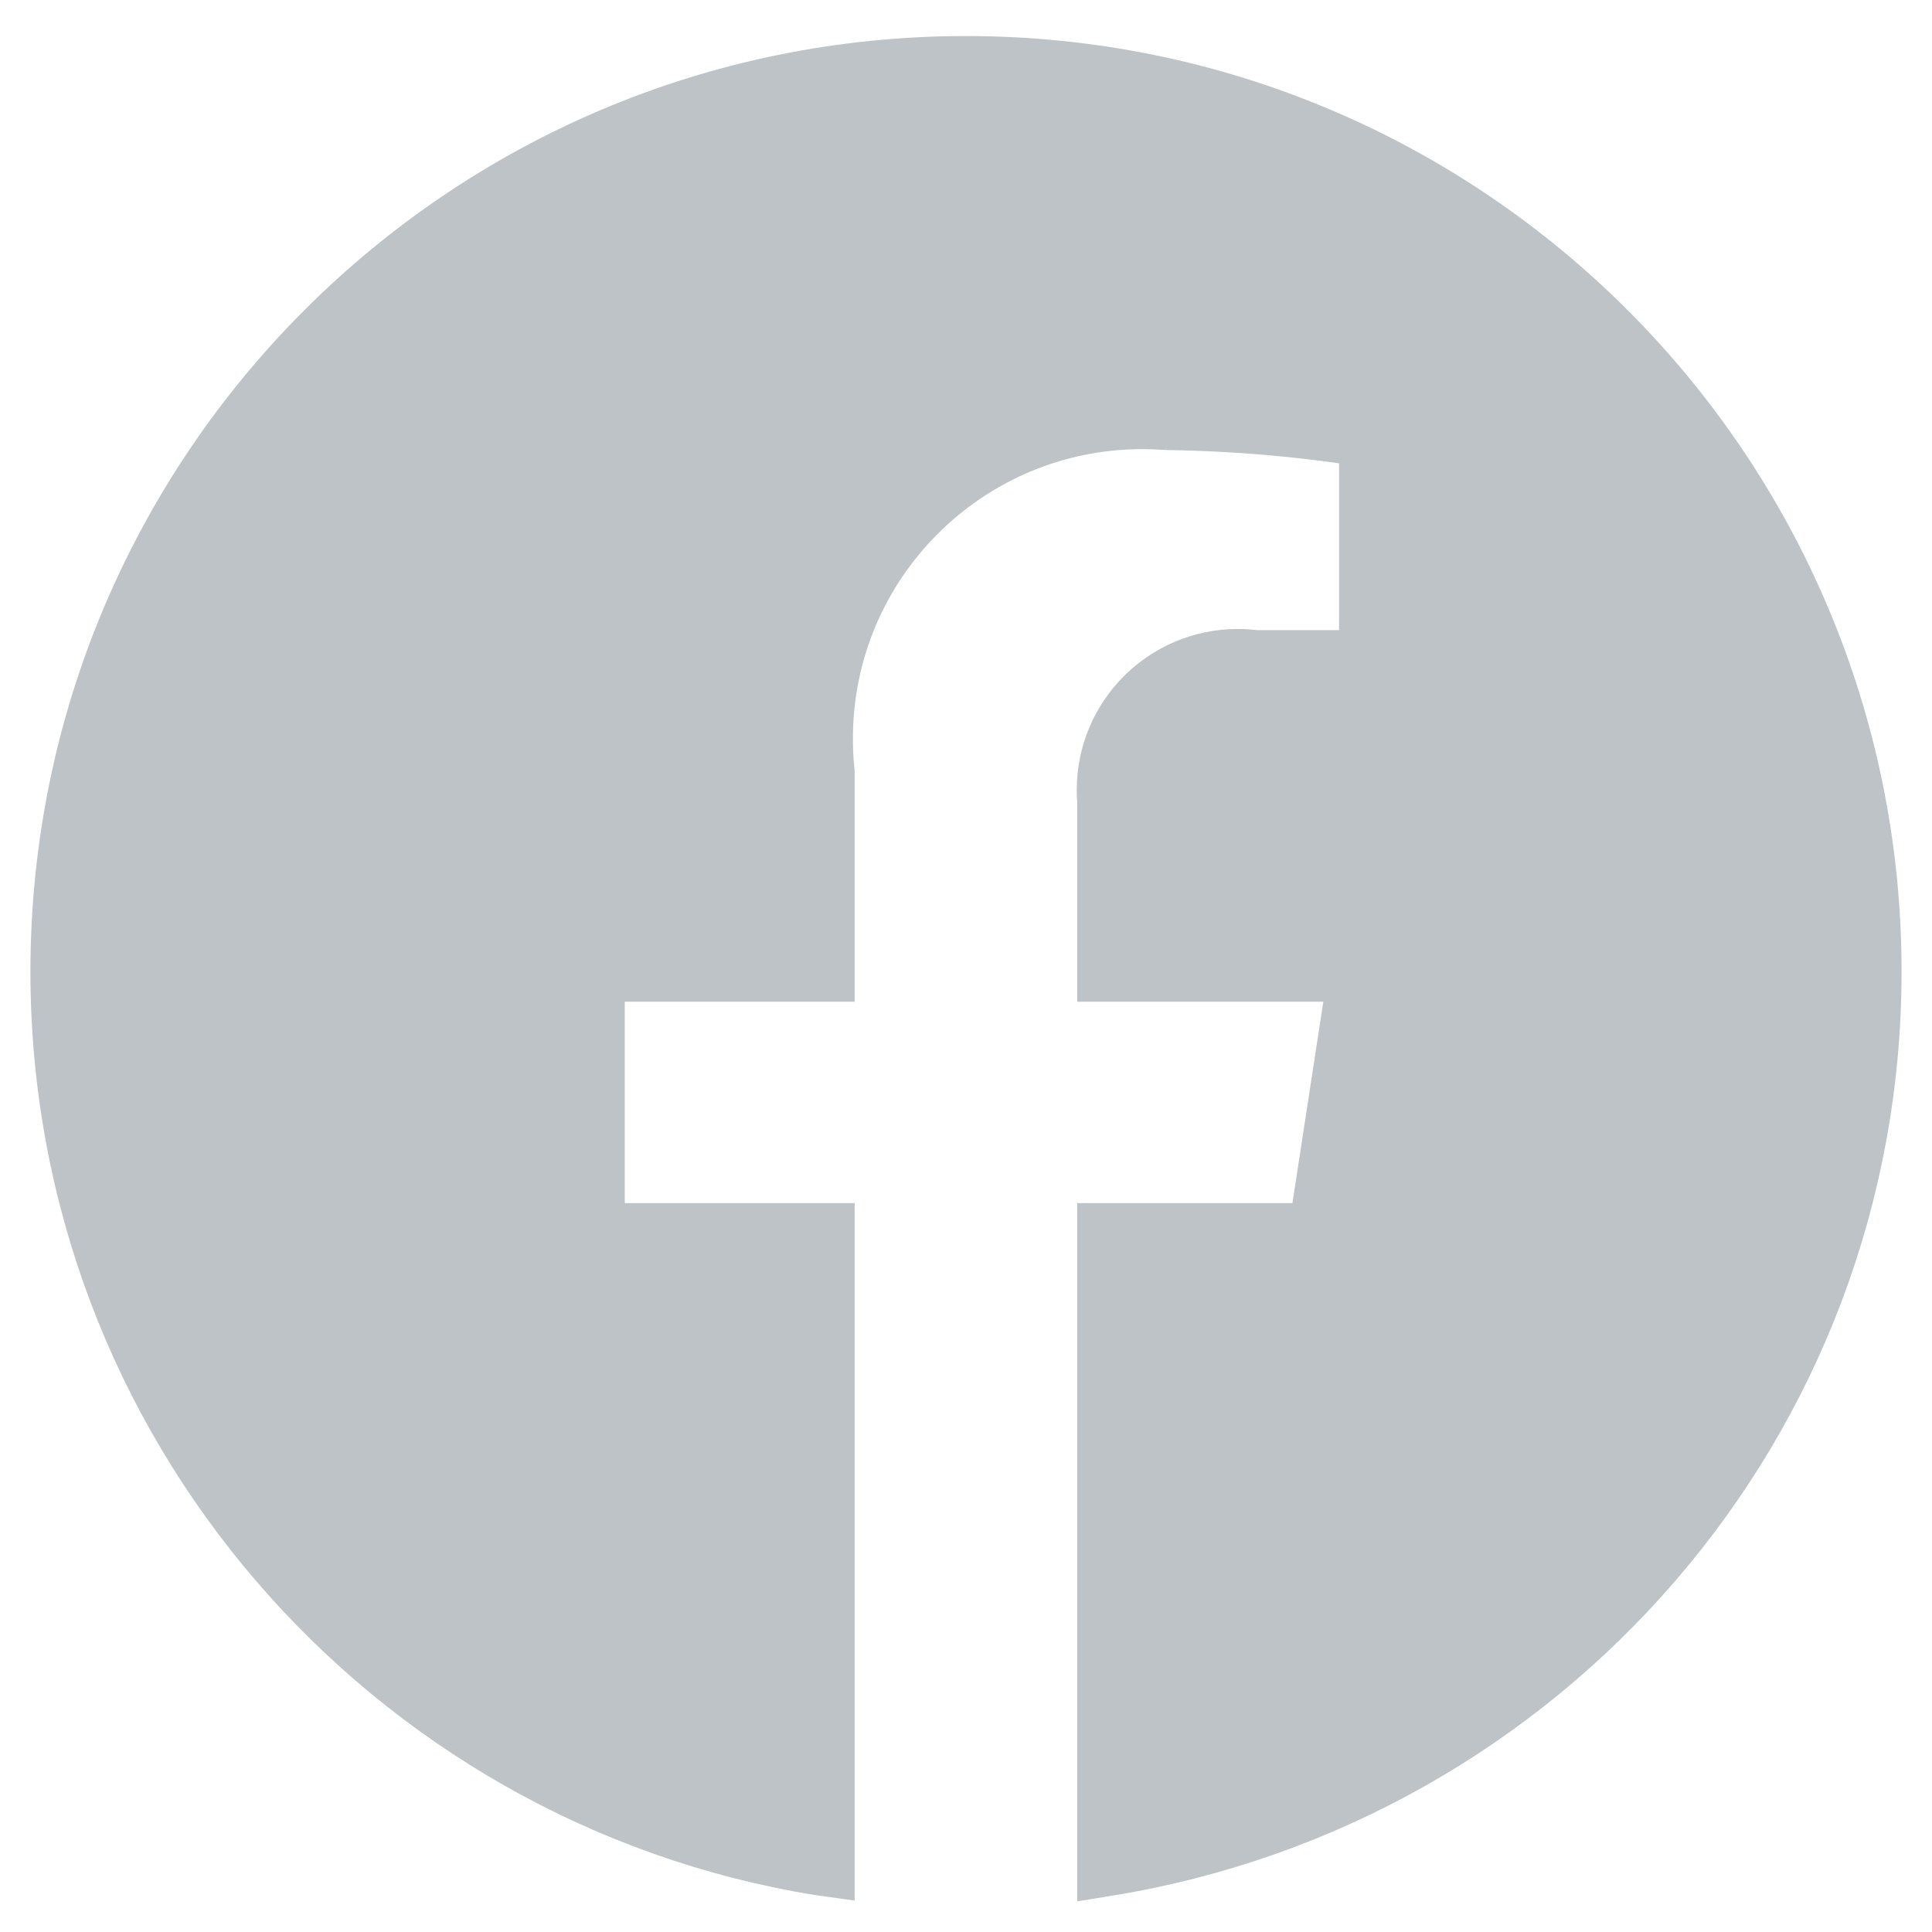
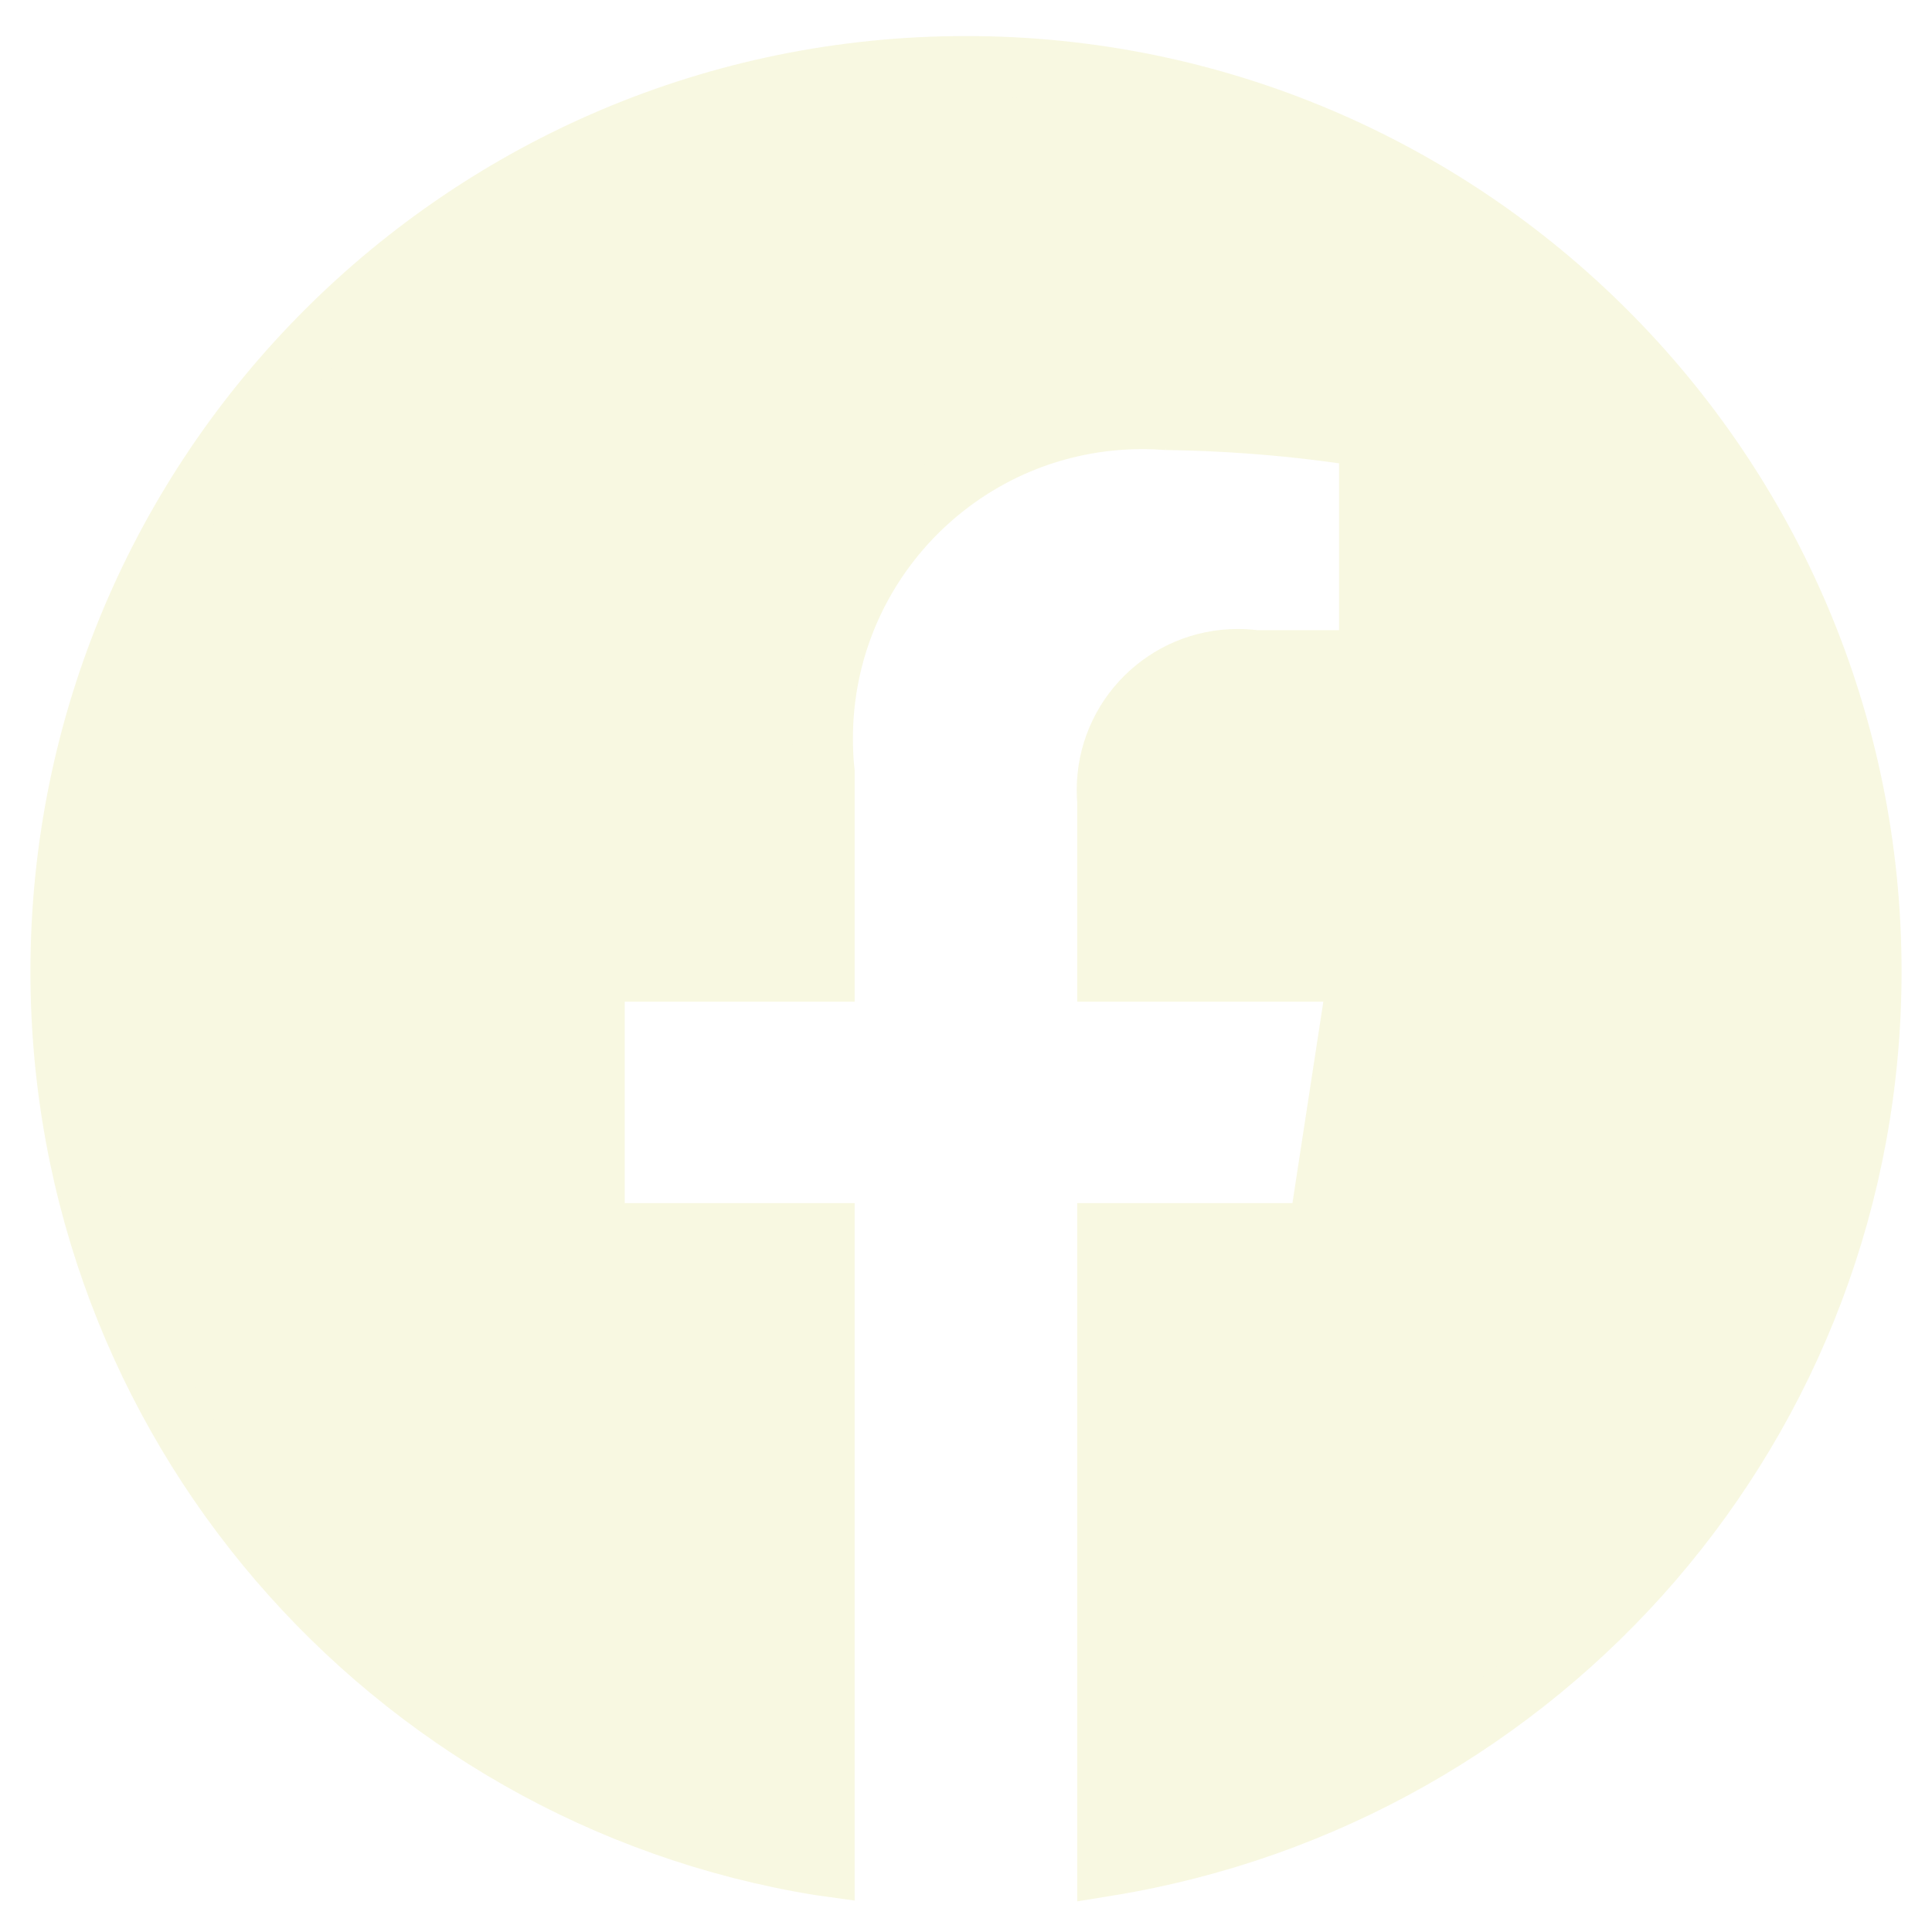
- <svg xmlns="http://www.w3.org/2000/svg" fill="#BDC3C6" width="800px" height="800px" viewBox="0 0 32 32" version="1.1" stroke="#BDC3C6">
+ <svg xmlns="http://www.w3.org/2000/svg" fill="#F8F8E1" width="800px" height="800px" viewBox="0 0 32 32" version="1.1" stroke="#F8F8E1">
  <g id="SVGRepo_bgCarrier" stroke-width="0" />
  <g id="SVGRepo_tracerCarrier" stroke-linecap="round" stroke-linejoin="round" />
  <g id="SVGRepo_iconCarrier">
    <path d="M30.996 16.091c-0.001-8.281-6.714-14.994-14.996-14.994s-14.996 6.714-14.996 14.996c0 7.455 5.44 13.639 12.566 14.8l0.086 0.012v-10.478h-3.808v-4.336h3.808v-3.302c-0.019-0.167-0.029-0.361-0.029-0.557 0-2.923 2.37-5.293 5.293-5.293 0.141 0 0.281 0.006 0.42 0.016l-0.018-0.001c1.199 0.017 2.359 0.123 3.491 0.312l-0.134-0.019v3.69h-1.892c-0.086-0.012-0.185-0.019-0.285-0.019-1.197 0-2.168 0.97-2.168 2.168 0 0.068 0.003 0.135 0.009 0.202l-0.001-0.009v2.812h4.159l-0.665 4.336h-3.494v10.478c7.213-1.174 12.653-7.359 12.654-14.814v-0z" />
  </g>
</svg>
